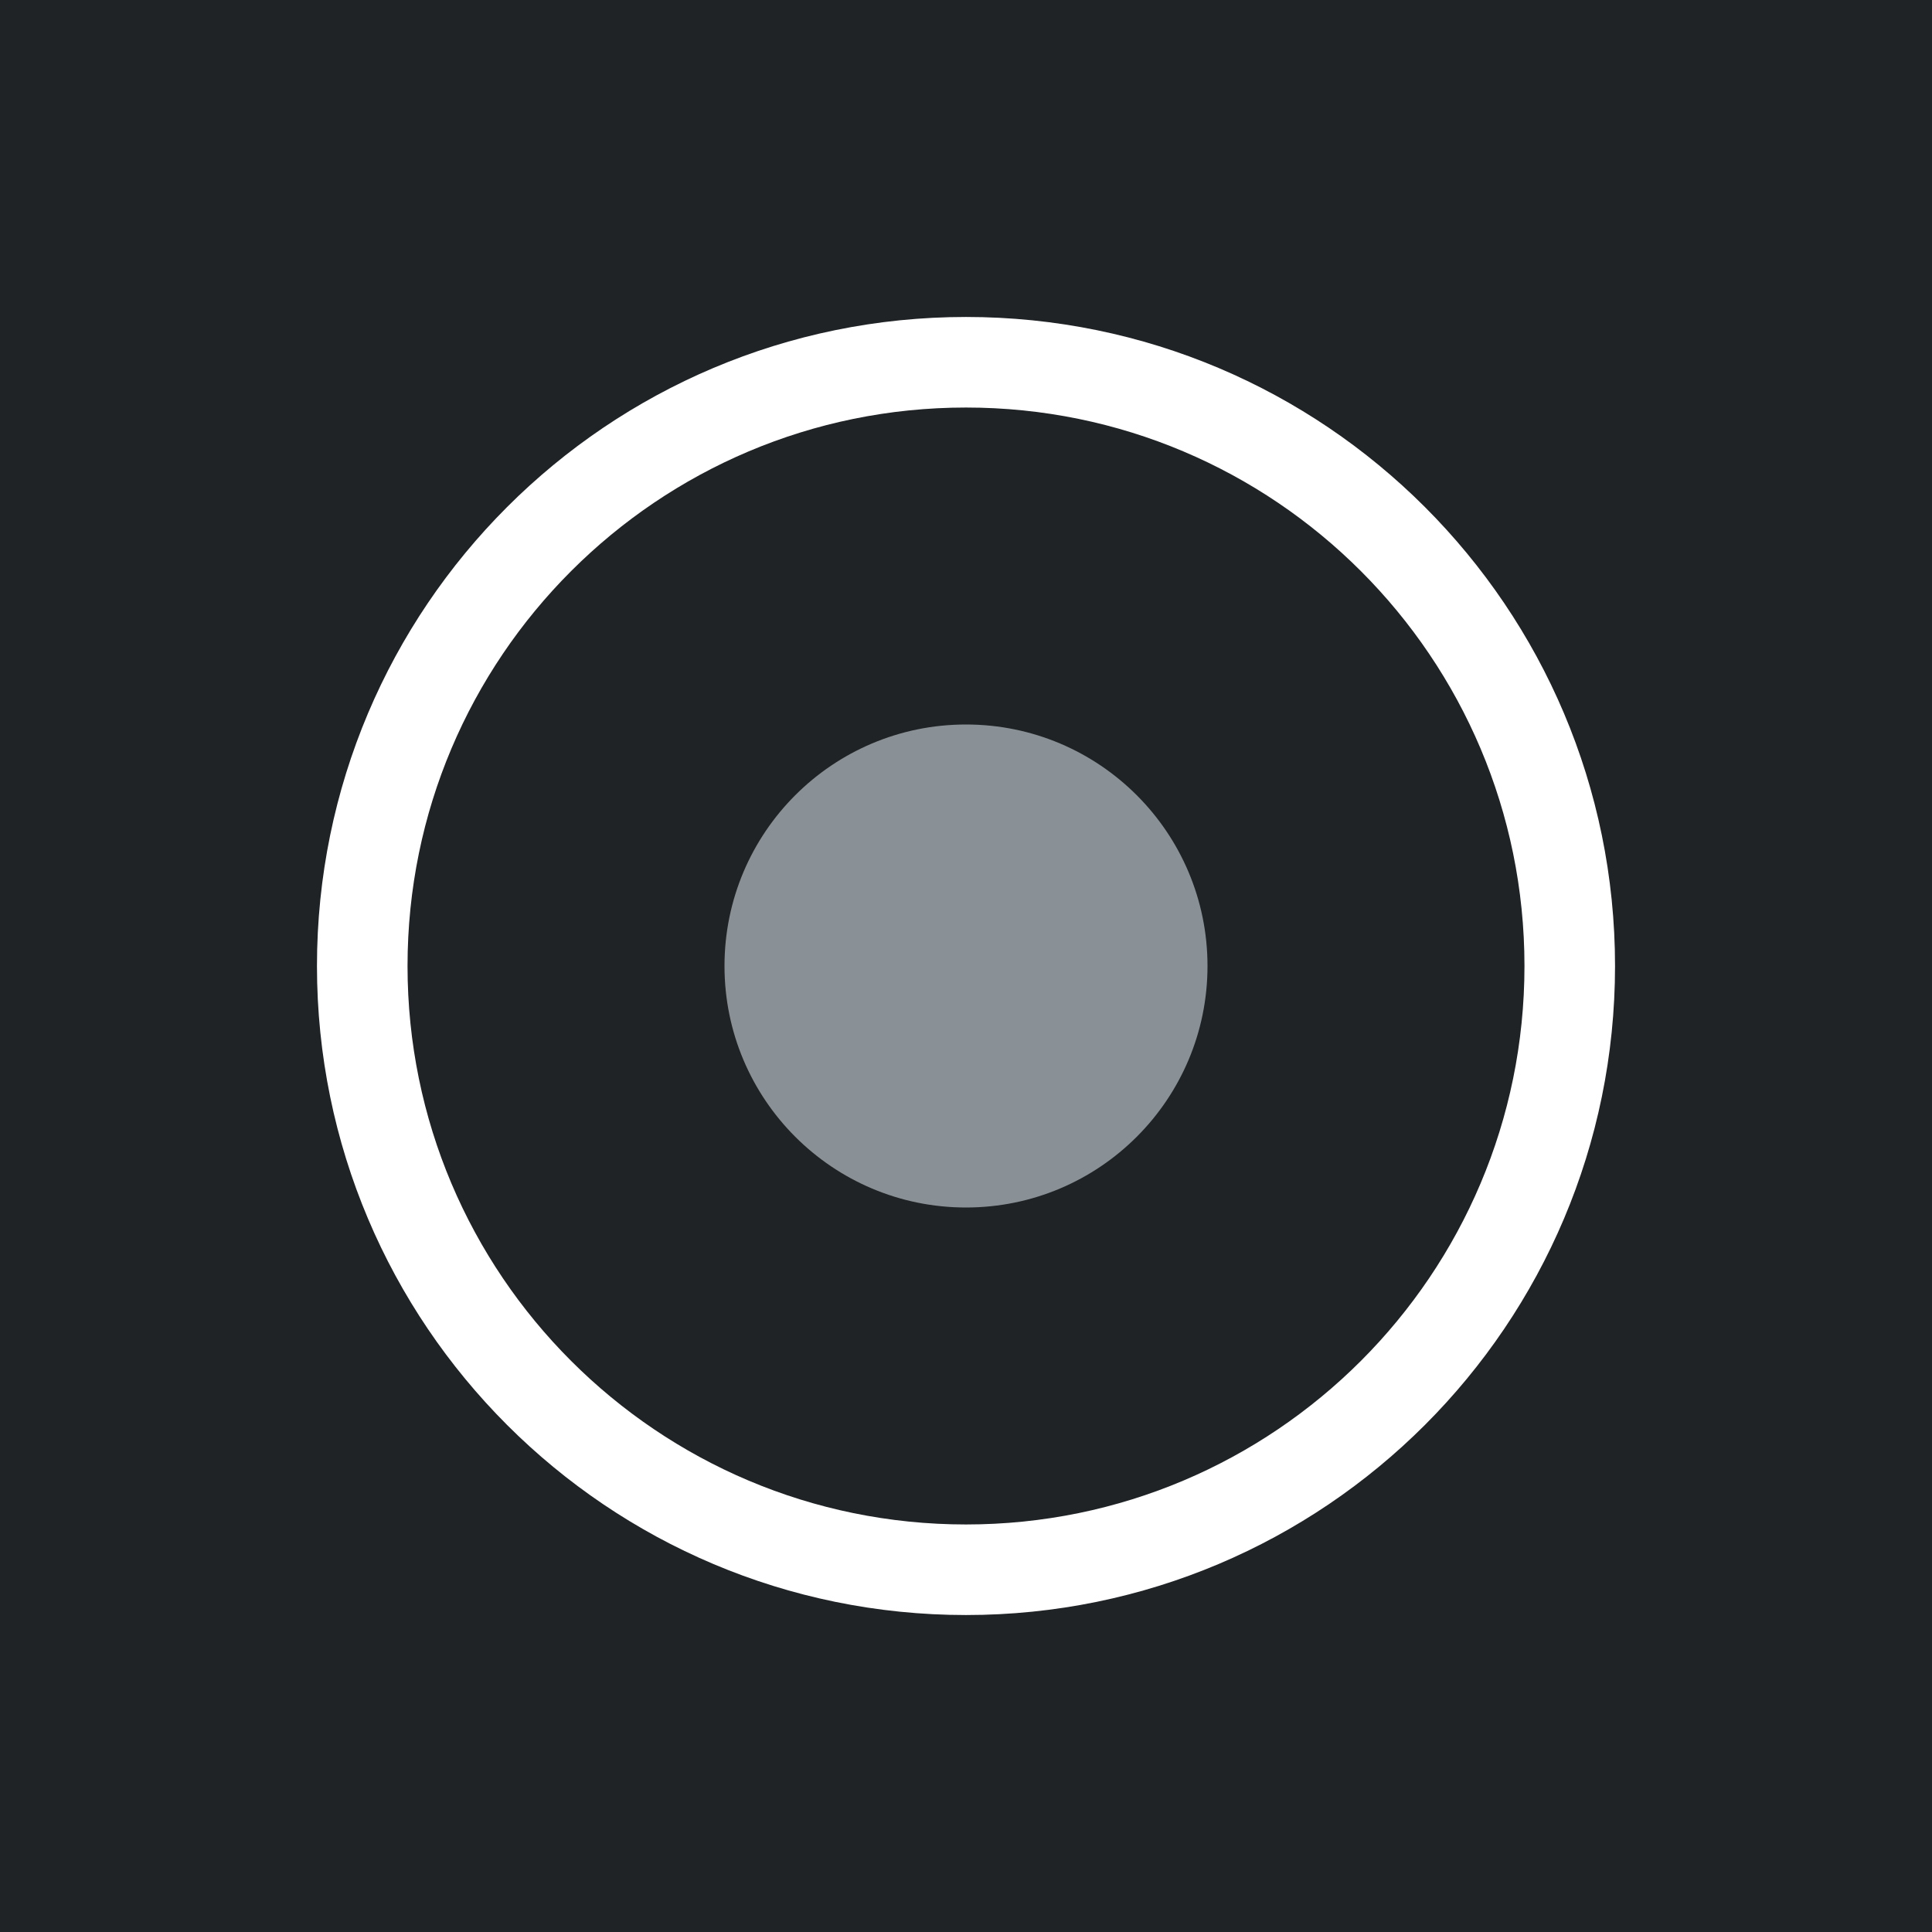
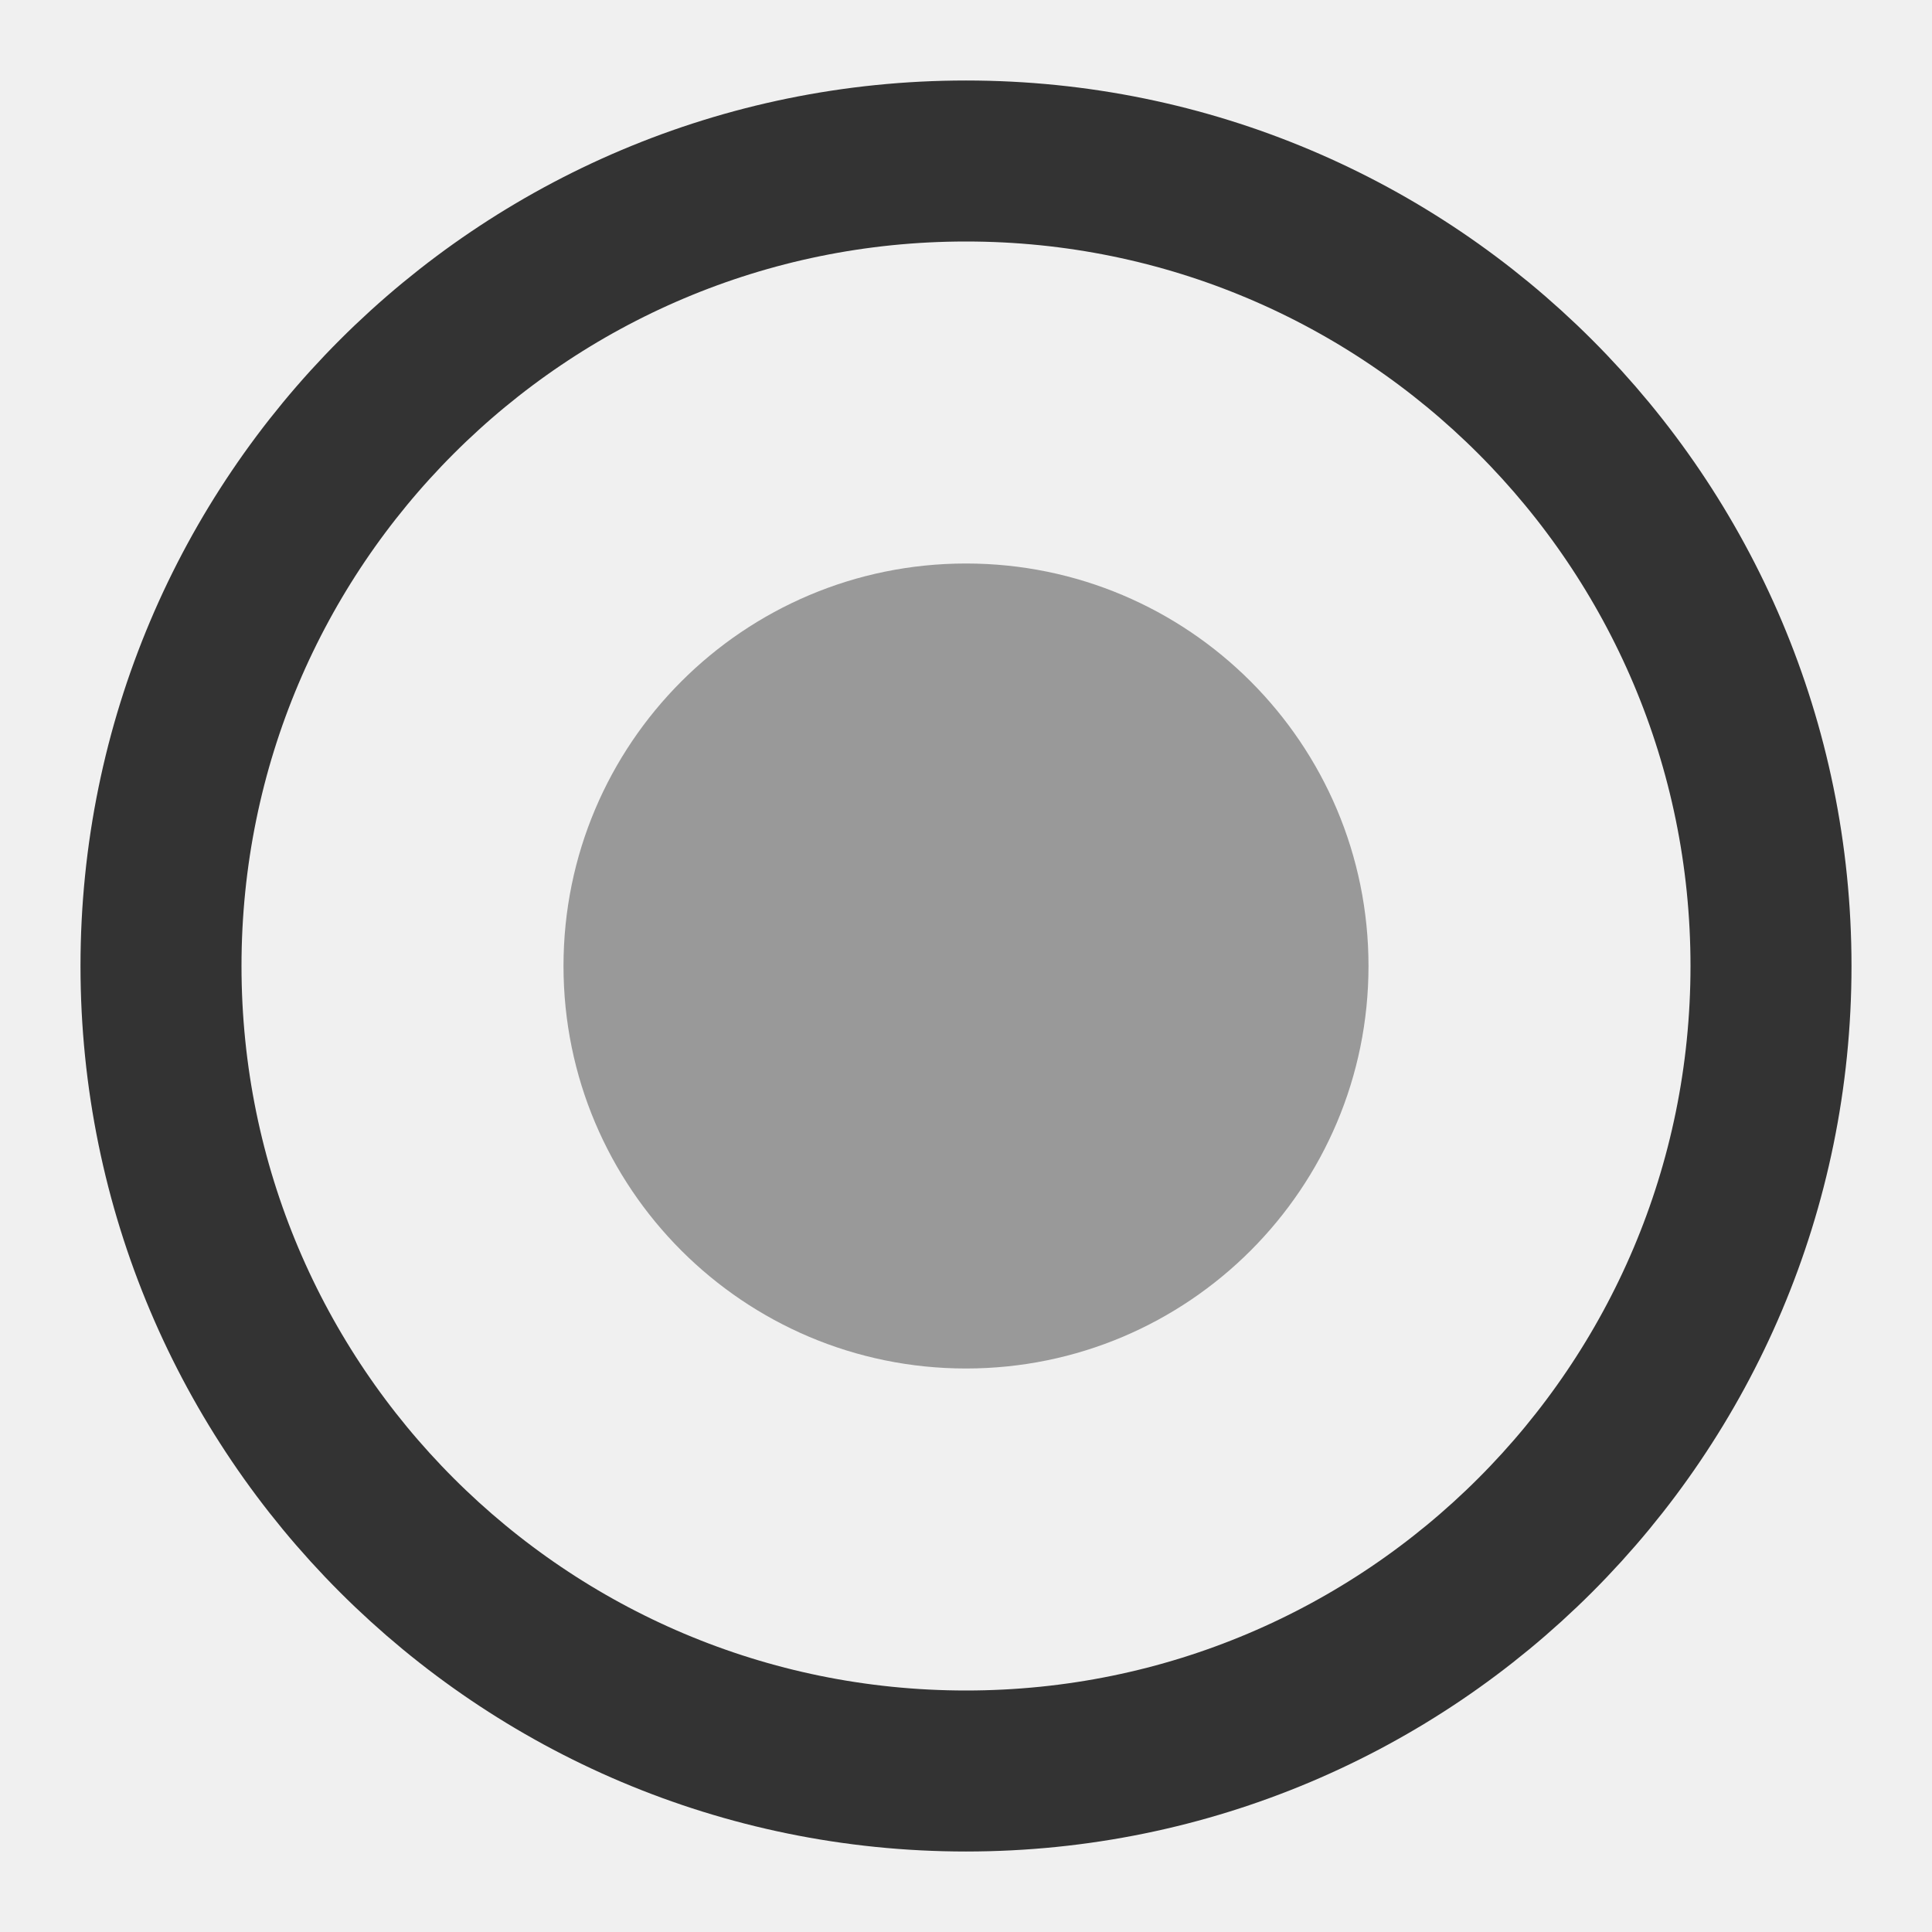
- <svg xmlns="http://www.w3.org/2000/svg" viewBox="0 0 32 32">
-   <rect width="32" height="32" fill="#1F2326" />
-   <circle cx="16" cy="16" r="10" stroke="#FFFFFF" stroke-width="1.5" fill="none" />
-   <circle cx="16" cy="16" r="4" fill="#8A9196" />
+ <svg xmlns="http://www.w3.org/2000/svg" viewBox="0 0 24 24">
+   <circle cx="12" cy="12" r="10" stroke="#333333" stroke-width="2" fill="none" />
+   <circle cx="12" cy="12" r="5" fill="#999999" />
</svg>
